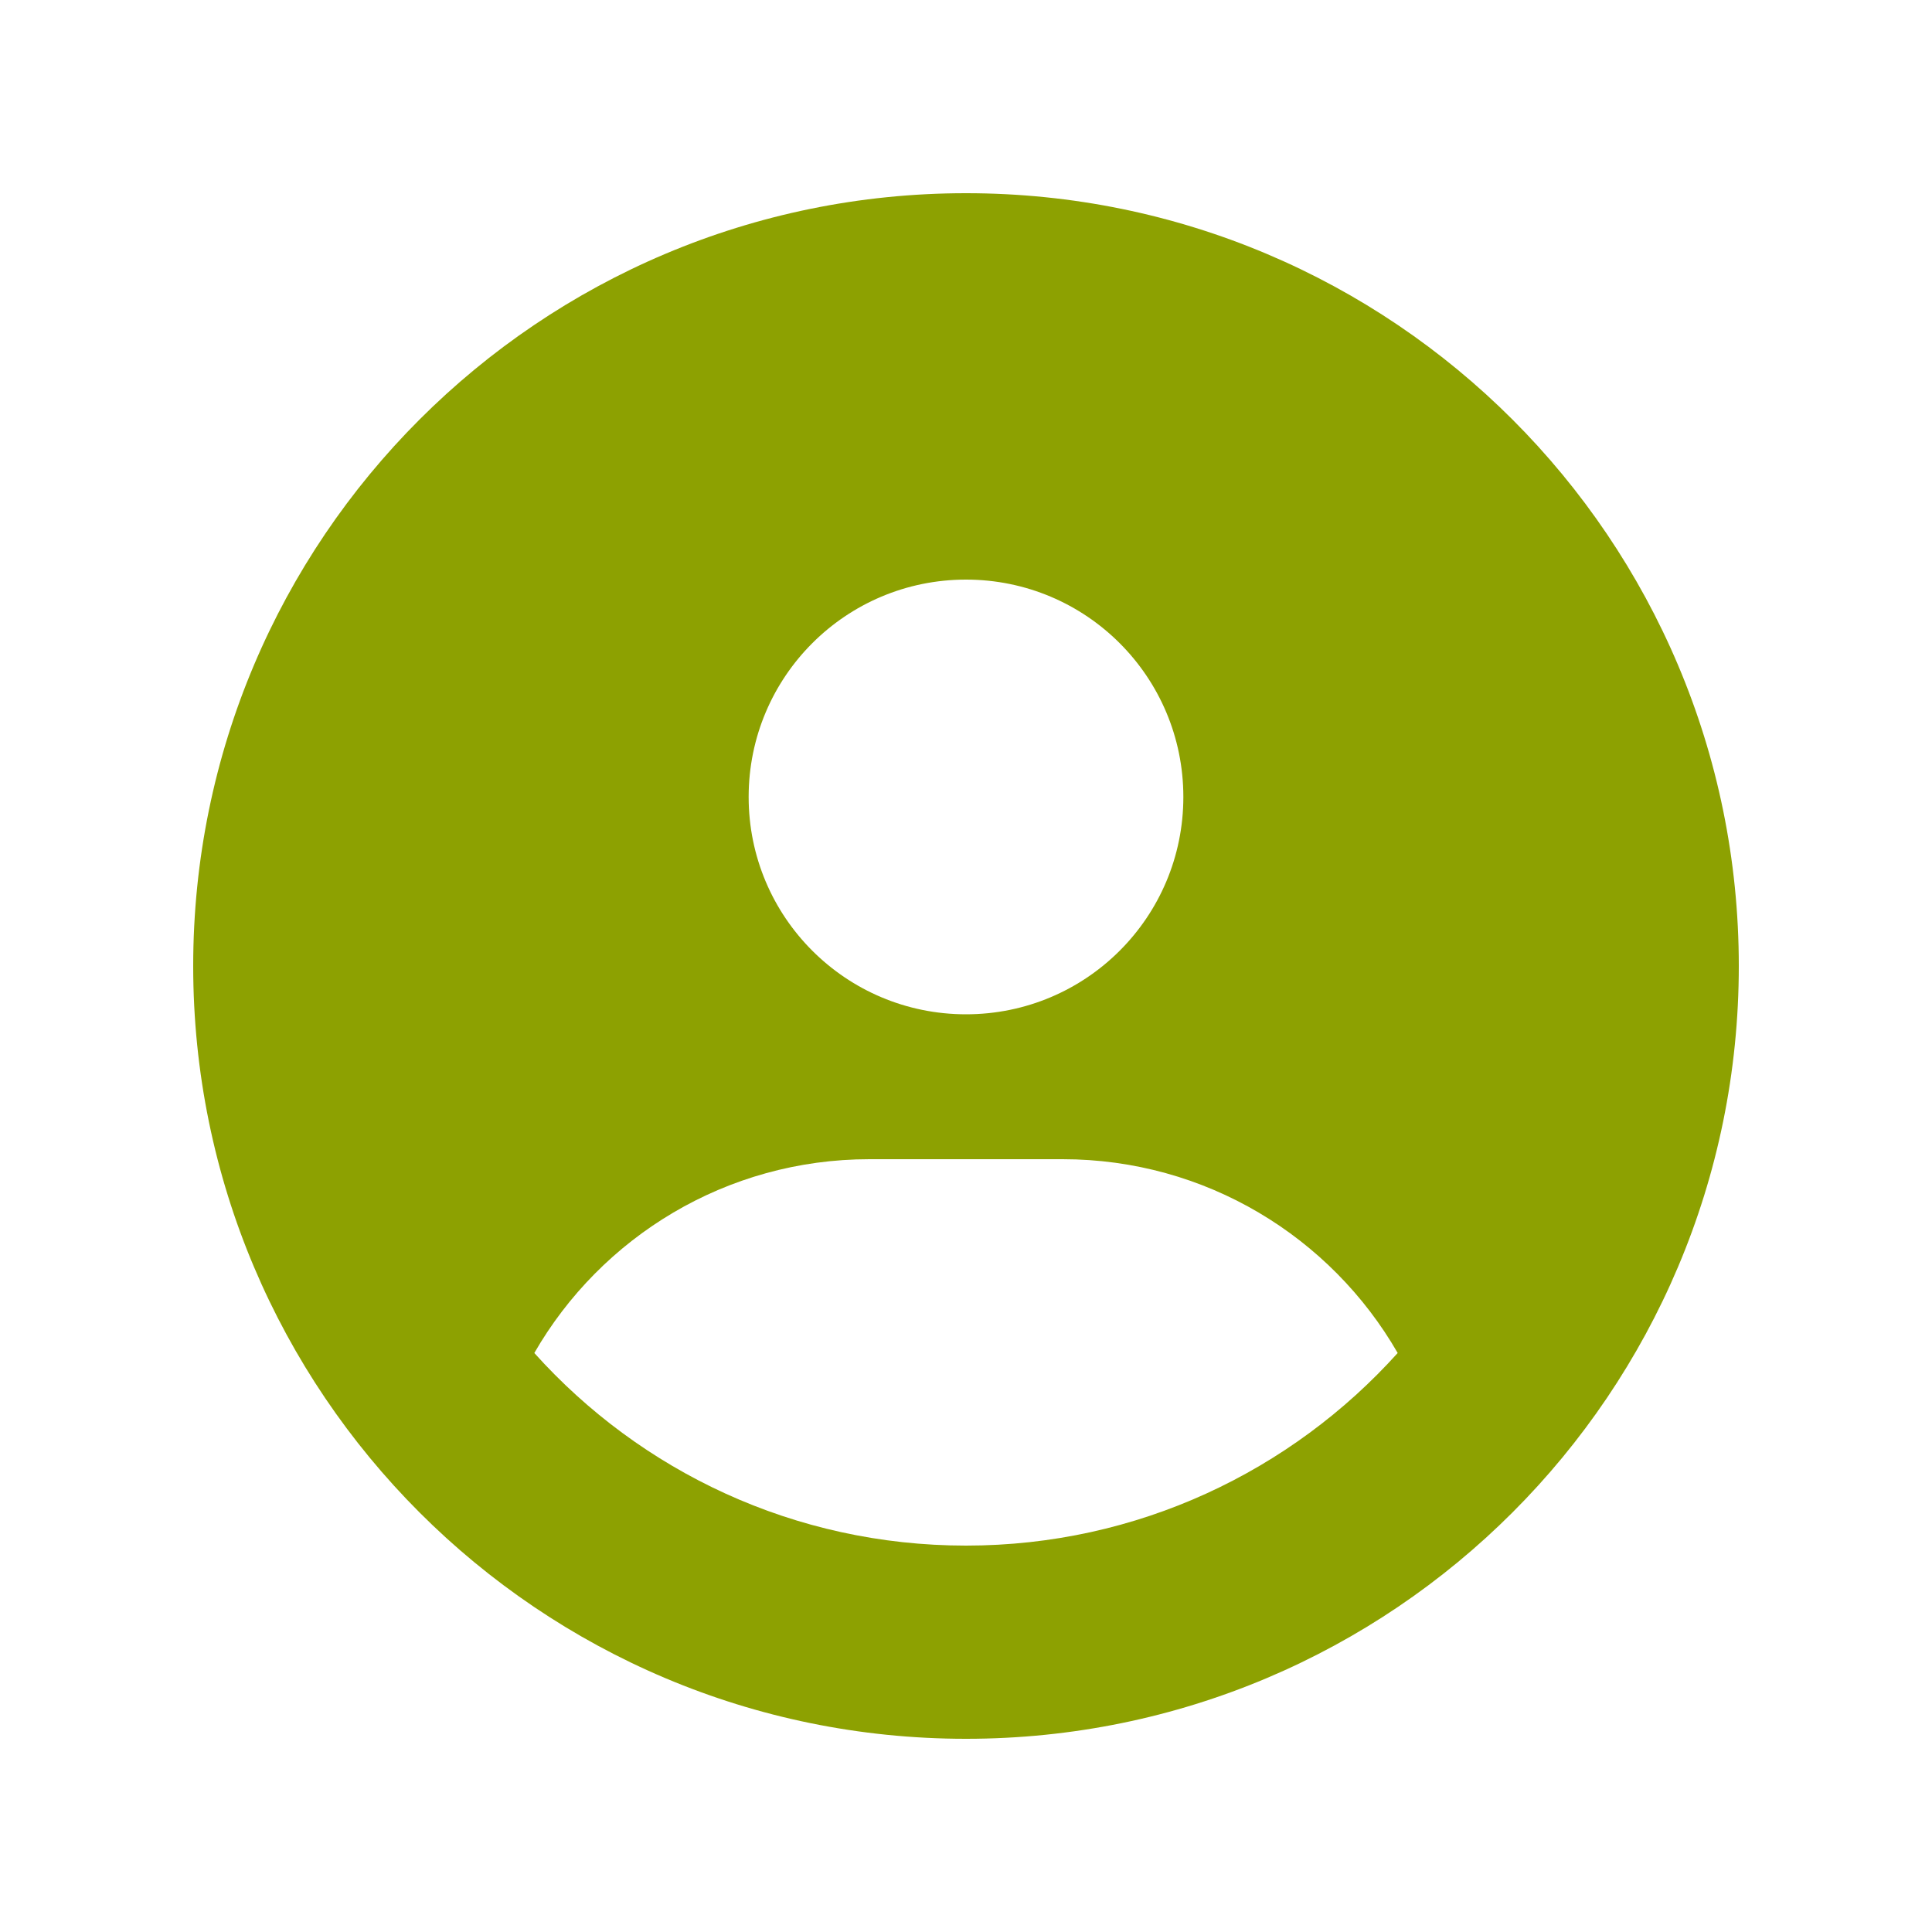
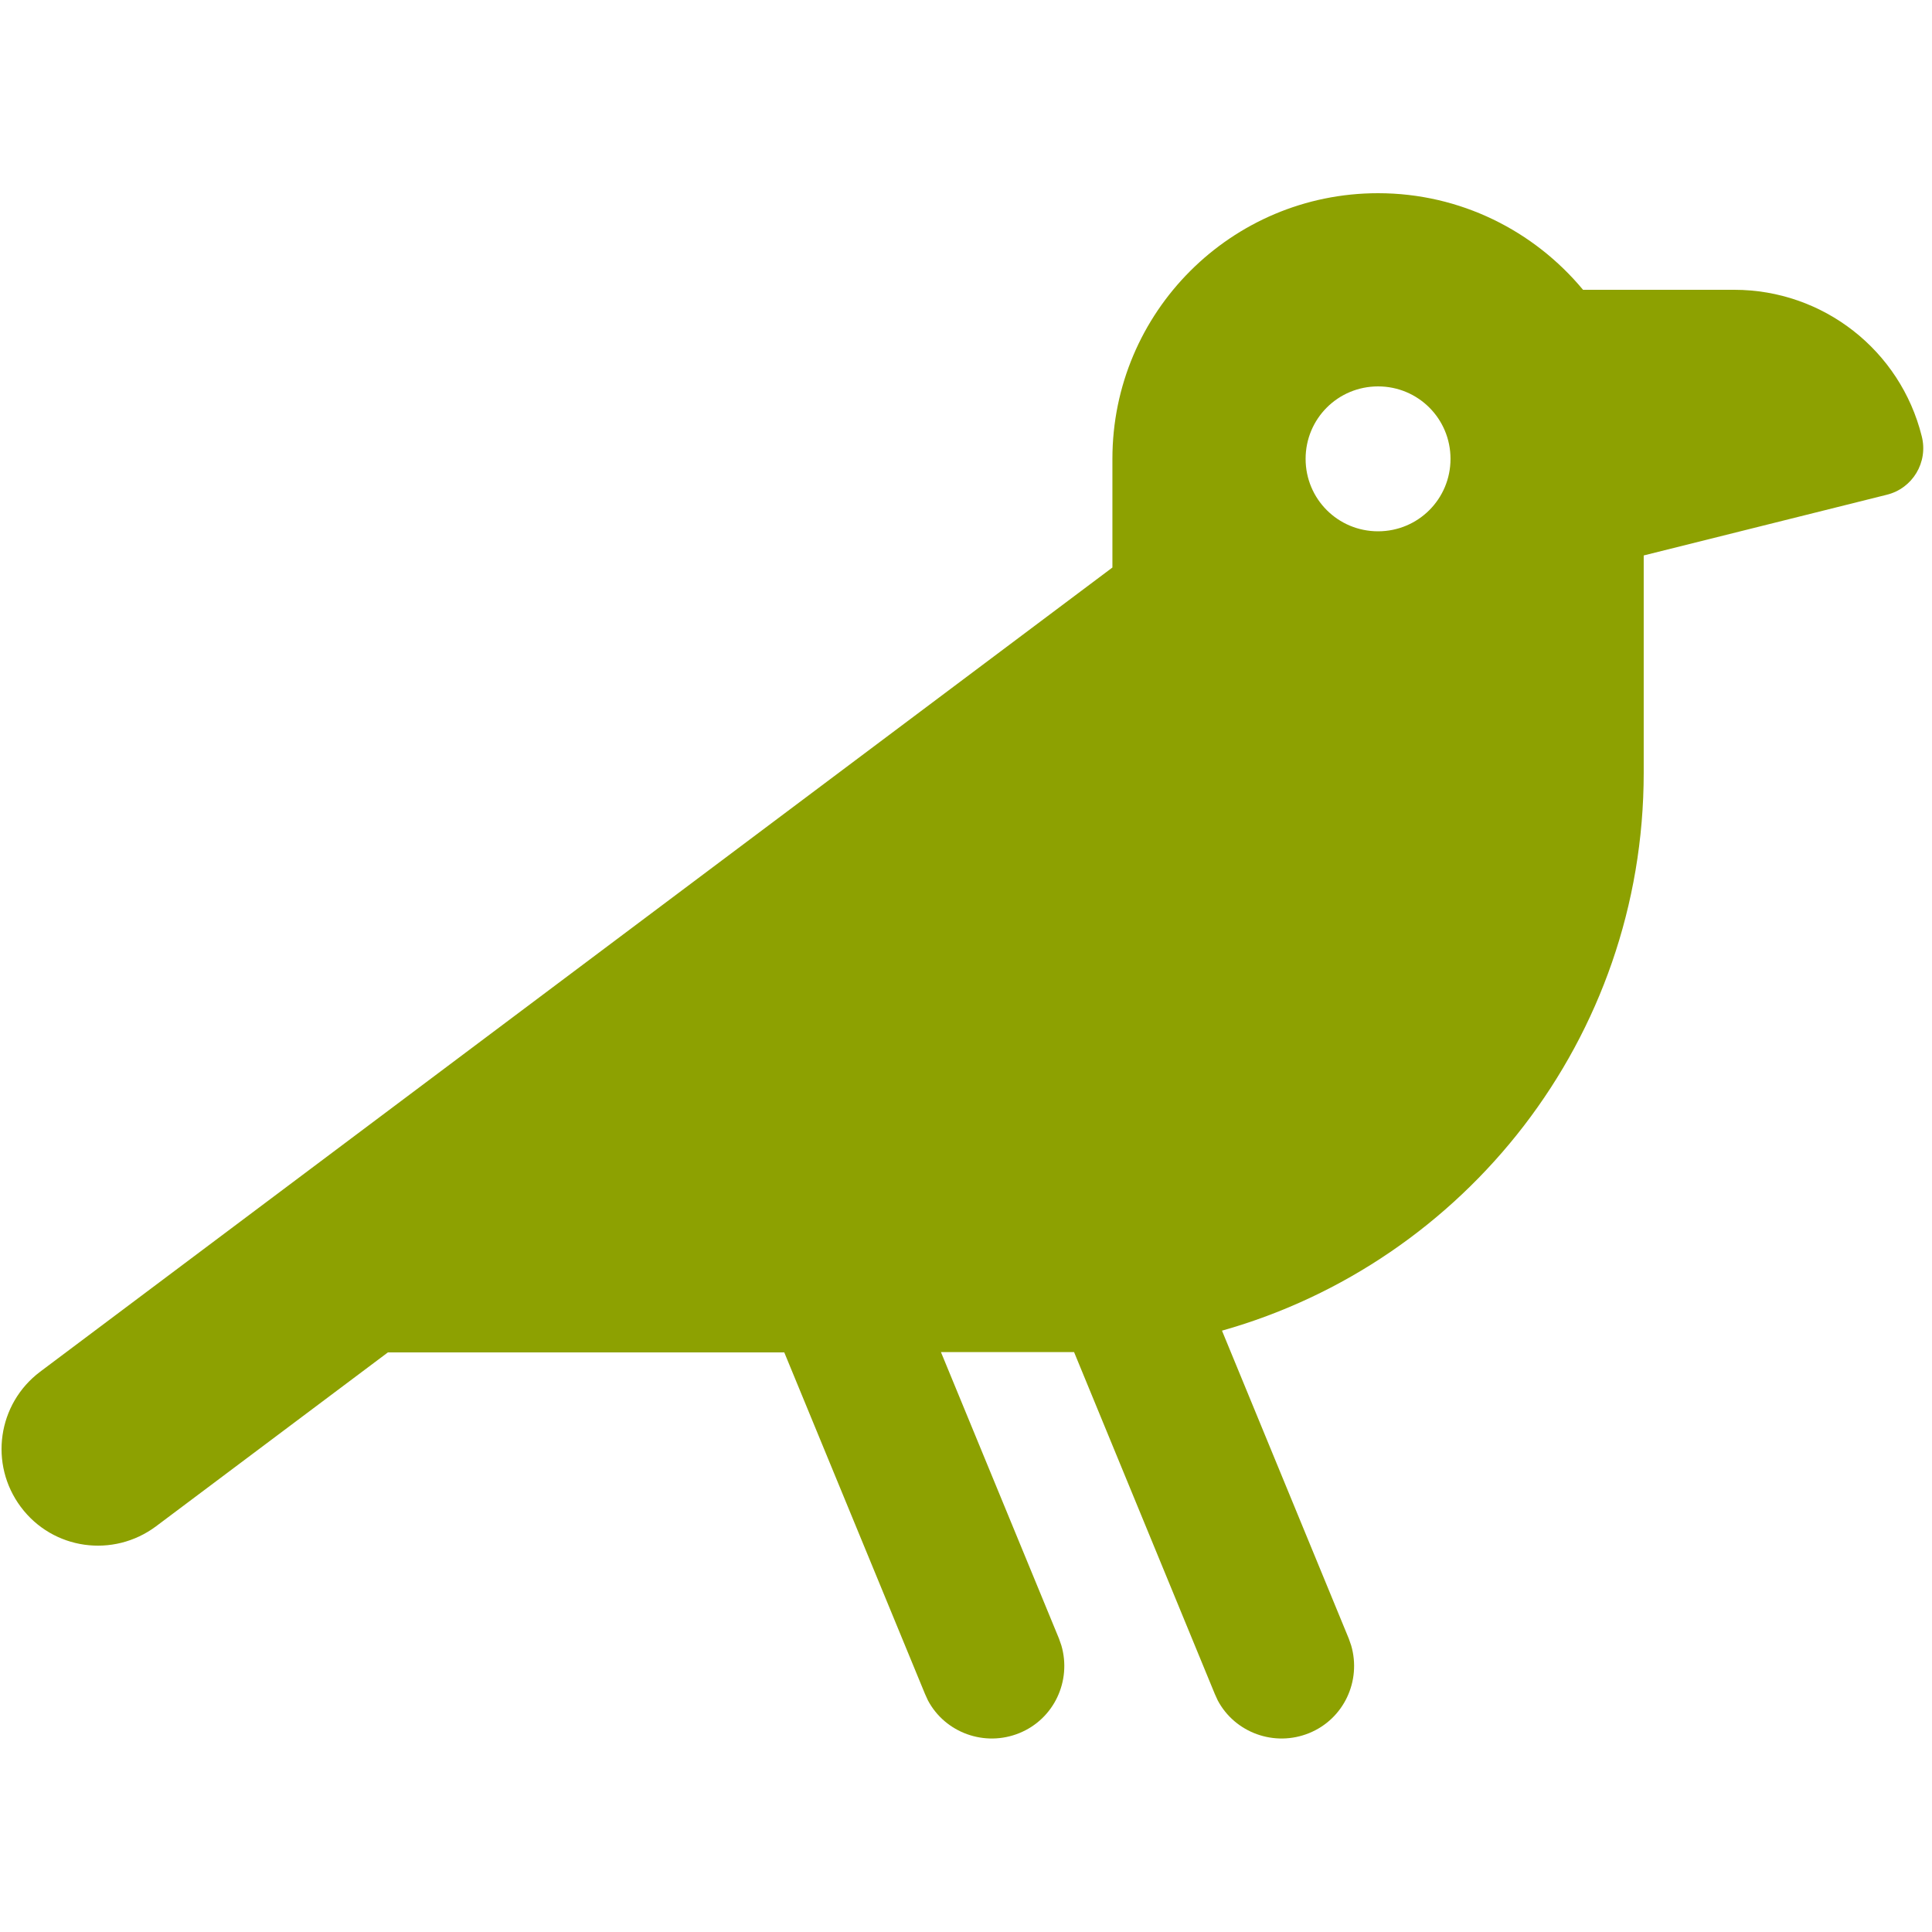
<svg xmlns="http://www.w3.org/2000/svg" viewBox="0 0 640 640" fill="#8da101">
-   <path d="M463 448.2C440.9 409.8 399.4 384 352 384L288 384C240.6 384 199.1 409.8 177 448.2C212.2 487.4 263.2 512 320 512C376.8 512 427.8 487.3 463 448.2zM64 320C64 178.6 178.6 64 320 64C461.4 64 576 178.6 576 320C576 461.4 461.4 576 320 576C178.6 576 64 461.4 64 320zM320 336C359.8 336 392 303.8 392 264C392 224.2 359.8 192 320 192C280.2 192 248 224.2 248 264C248 303.8 280.2 336 320 336z" />
+   <path d="M456.5 64C407.9 64 368.5 103.4 368.5 152L368.5 188L13.3 454.4C-.8 465-3.7 485 6.9 499.2C17.5 513.4 37.5 516.2 51.7 505.6L128.5 448L259.8 448L306.4 561.1L307.4 563.3C313.1 574 326.2 578.8 337.7 574.1C349.2 569.4 355 556.8 351.6 545.1L350.8 542.8L311.7 447.9L352.6 447.9C353.7 447.9 354.8 447.9 355.8 447.9L402.4 561.1L403.4 563.3C409.1 574 422.2 578.8 433.7 574.1C445.2 569.4 451 556.8 447.6 545.1L446.8 542.8L404.8 440.8C485.3 418.1 544.5 344 544.5 256L544.5 184L625 163.9C633.6 161.8 638.8 153.1 636.6 144.5C629.5 116 603.9 96 574.5 96L524.4 96C508.2 76.5 483.8 64 456.5 64zM456.5 128C469.8 128 480.5 138.7 480.5 152C480.5 165.3 469.8 176 456.5 176C443.2 176 432.5 165.3 432.5 152C432.5 138.7 443.2 128 456.5 128z" />
</svg>
